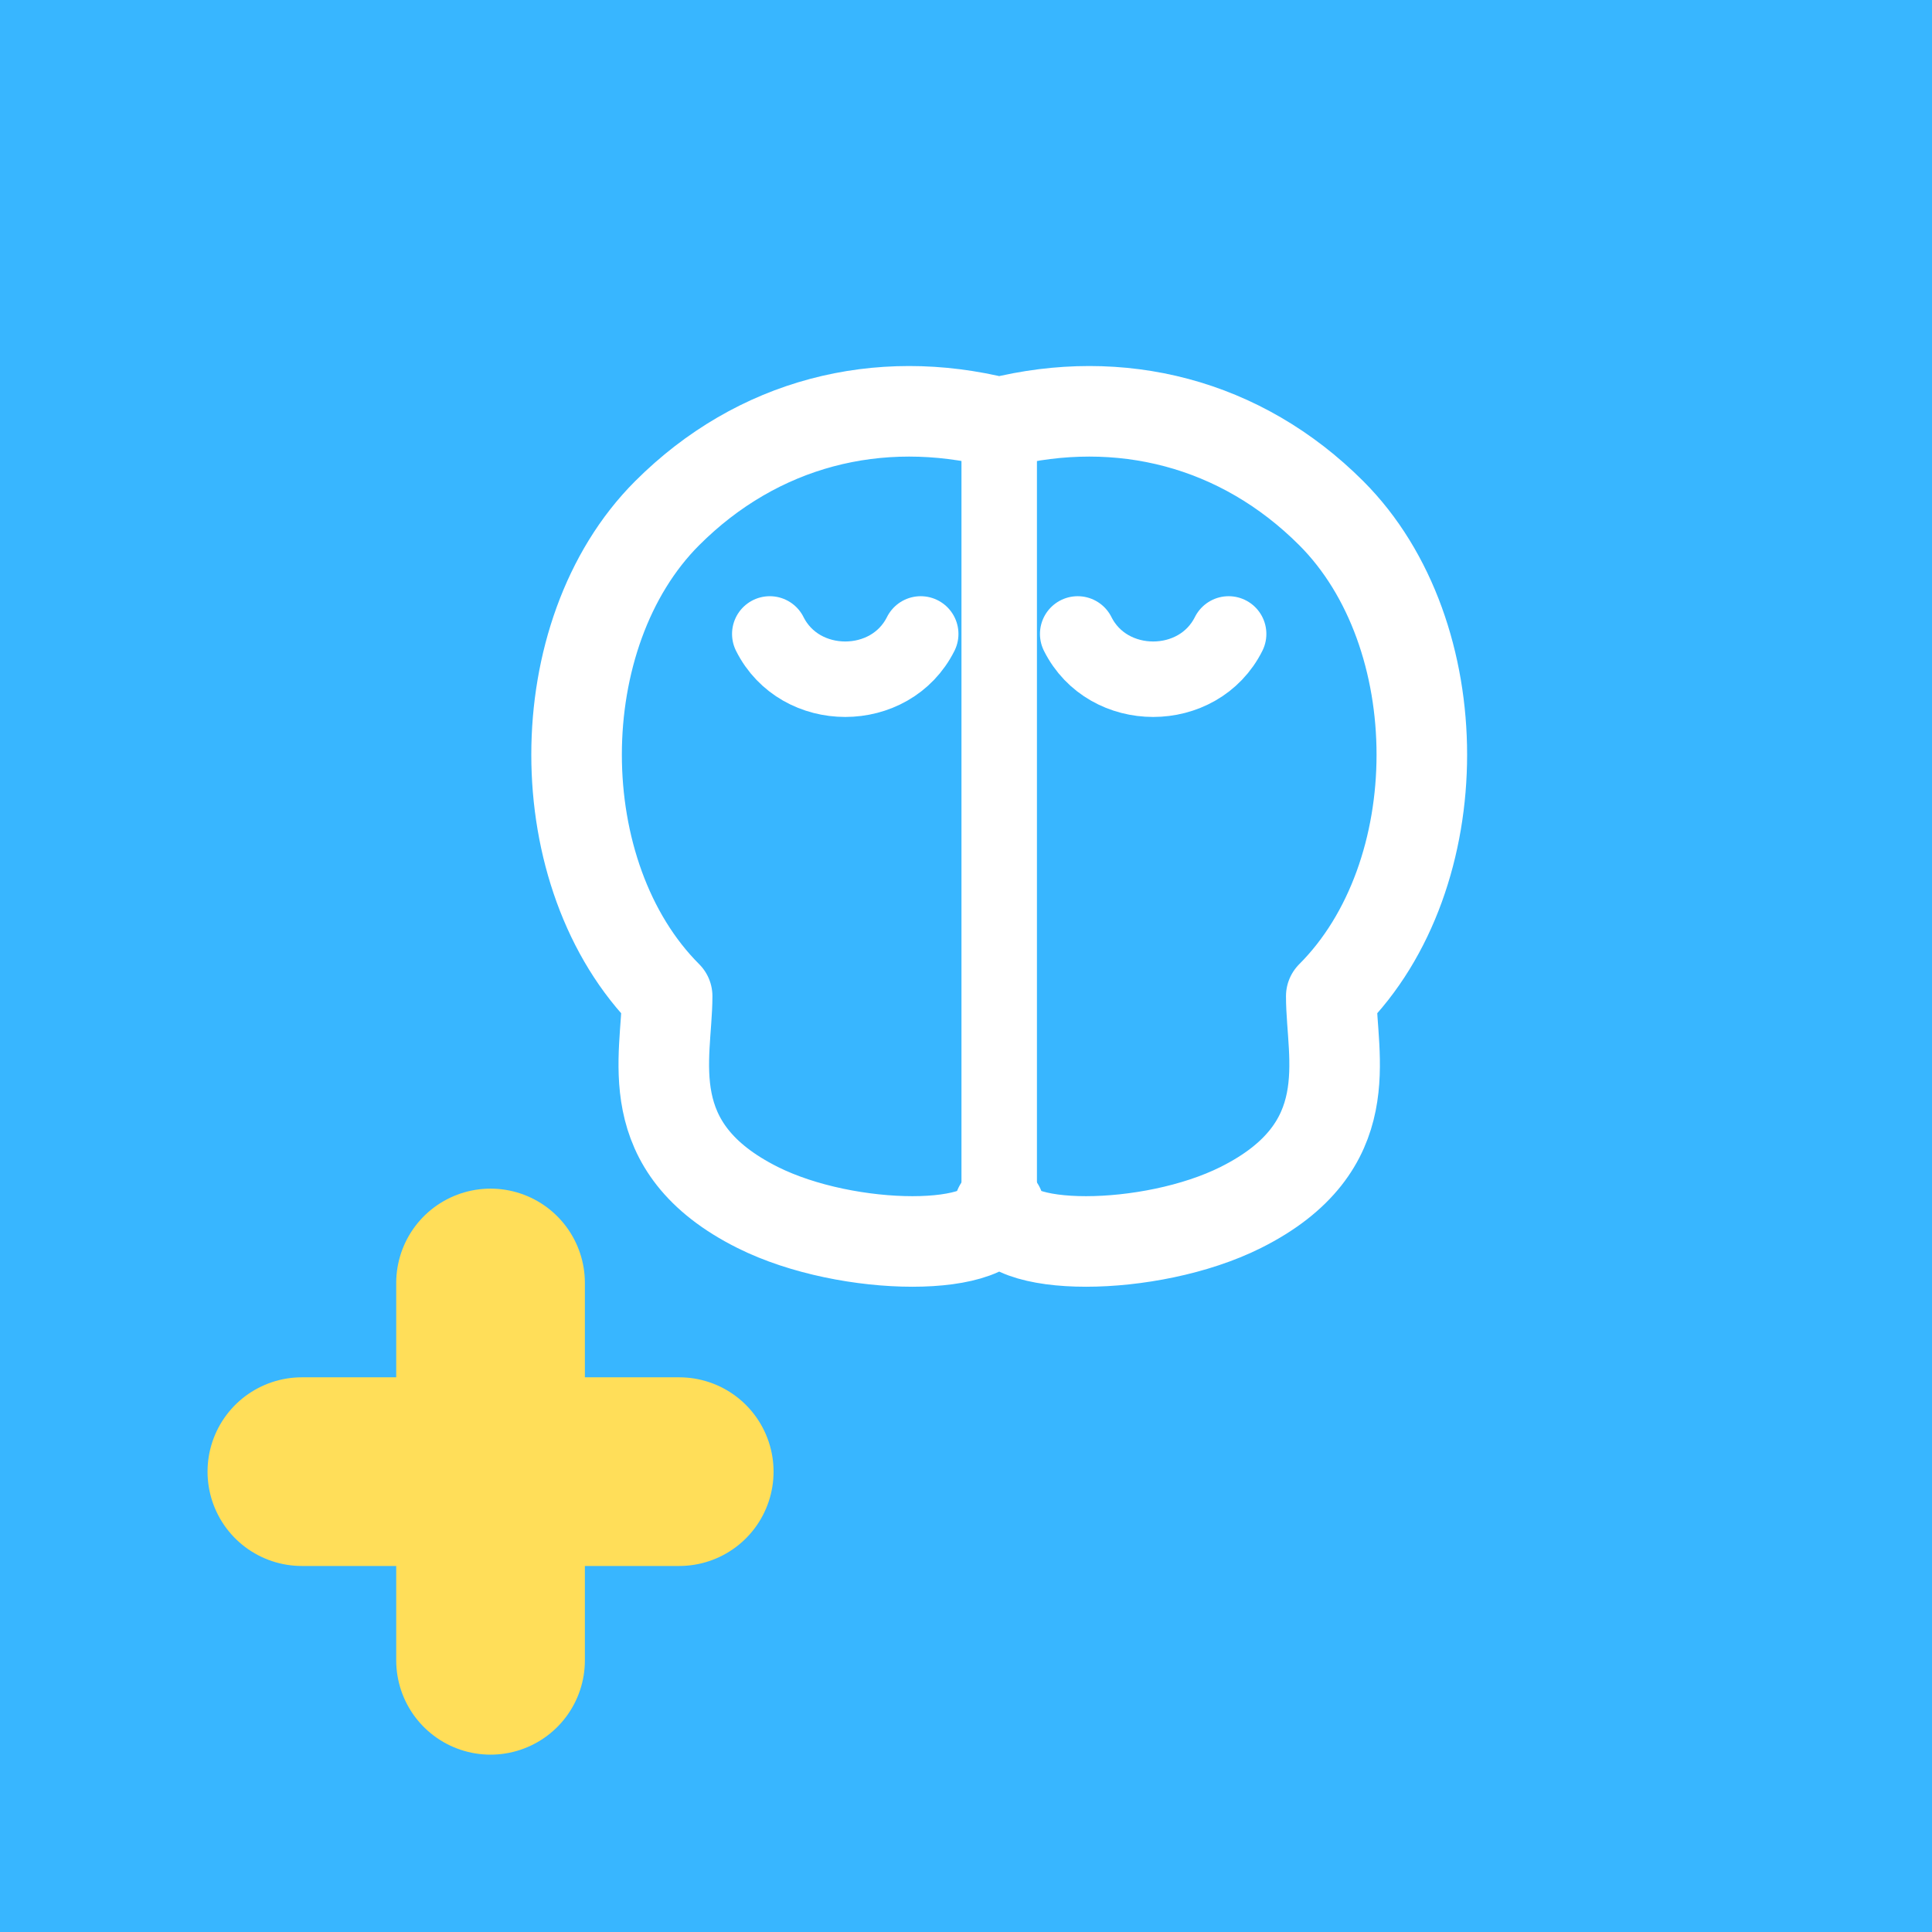
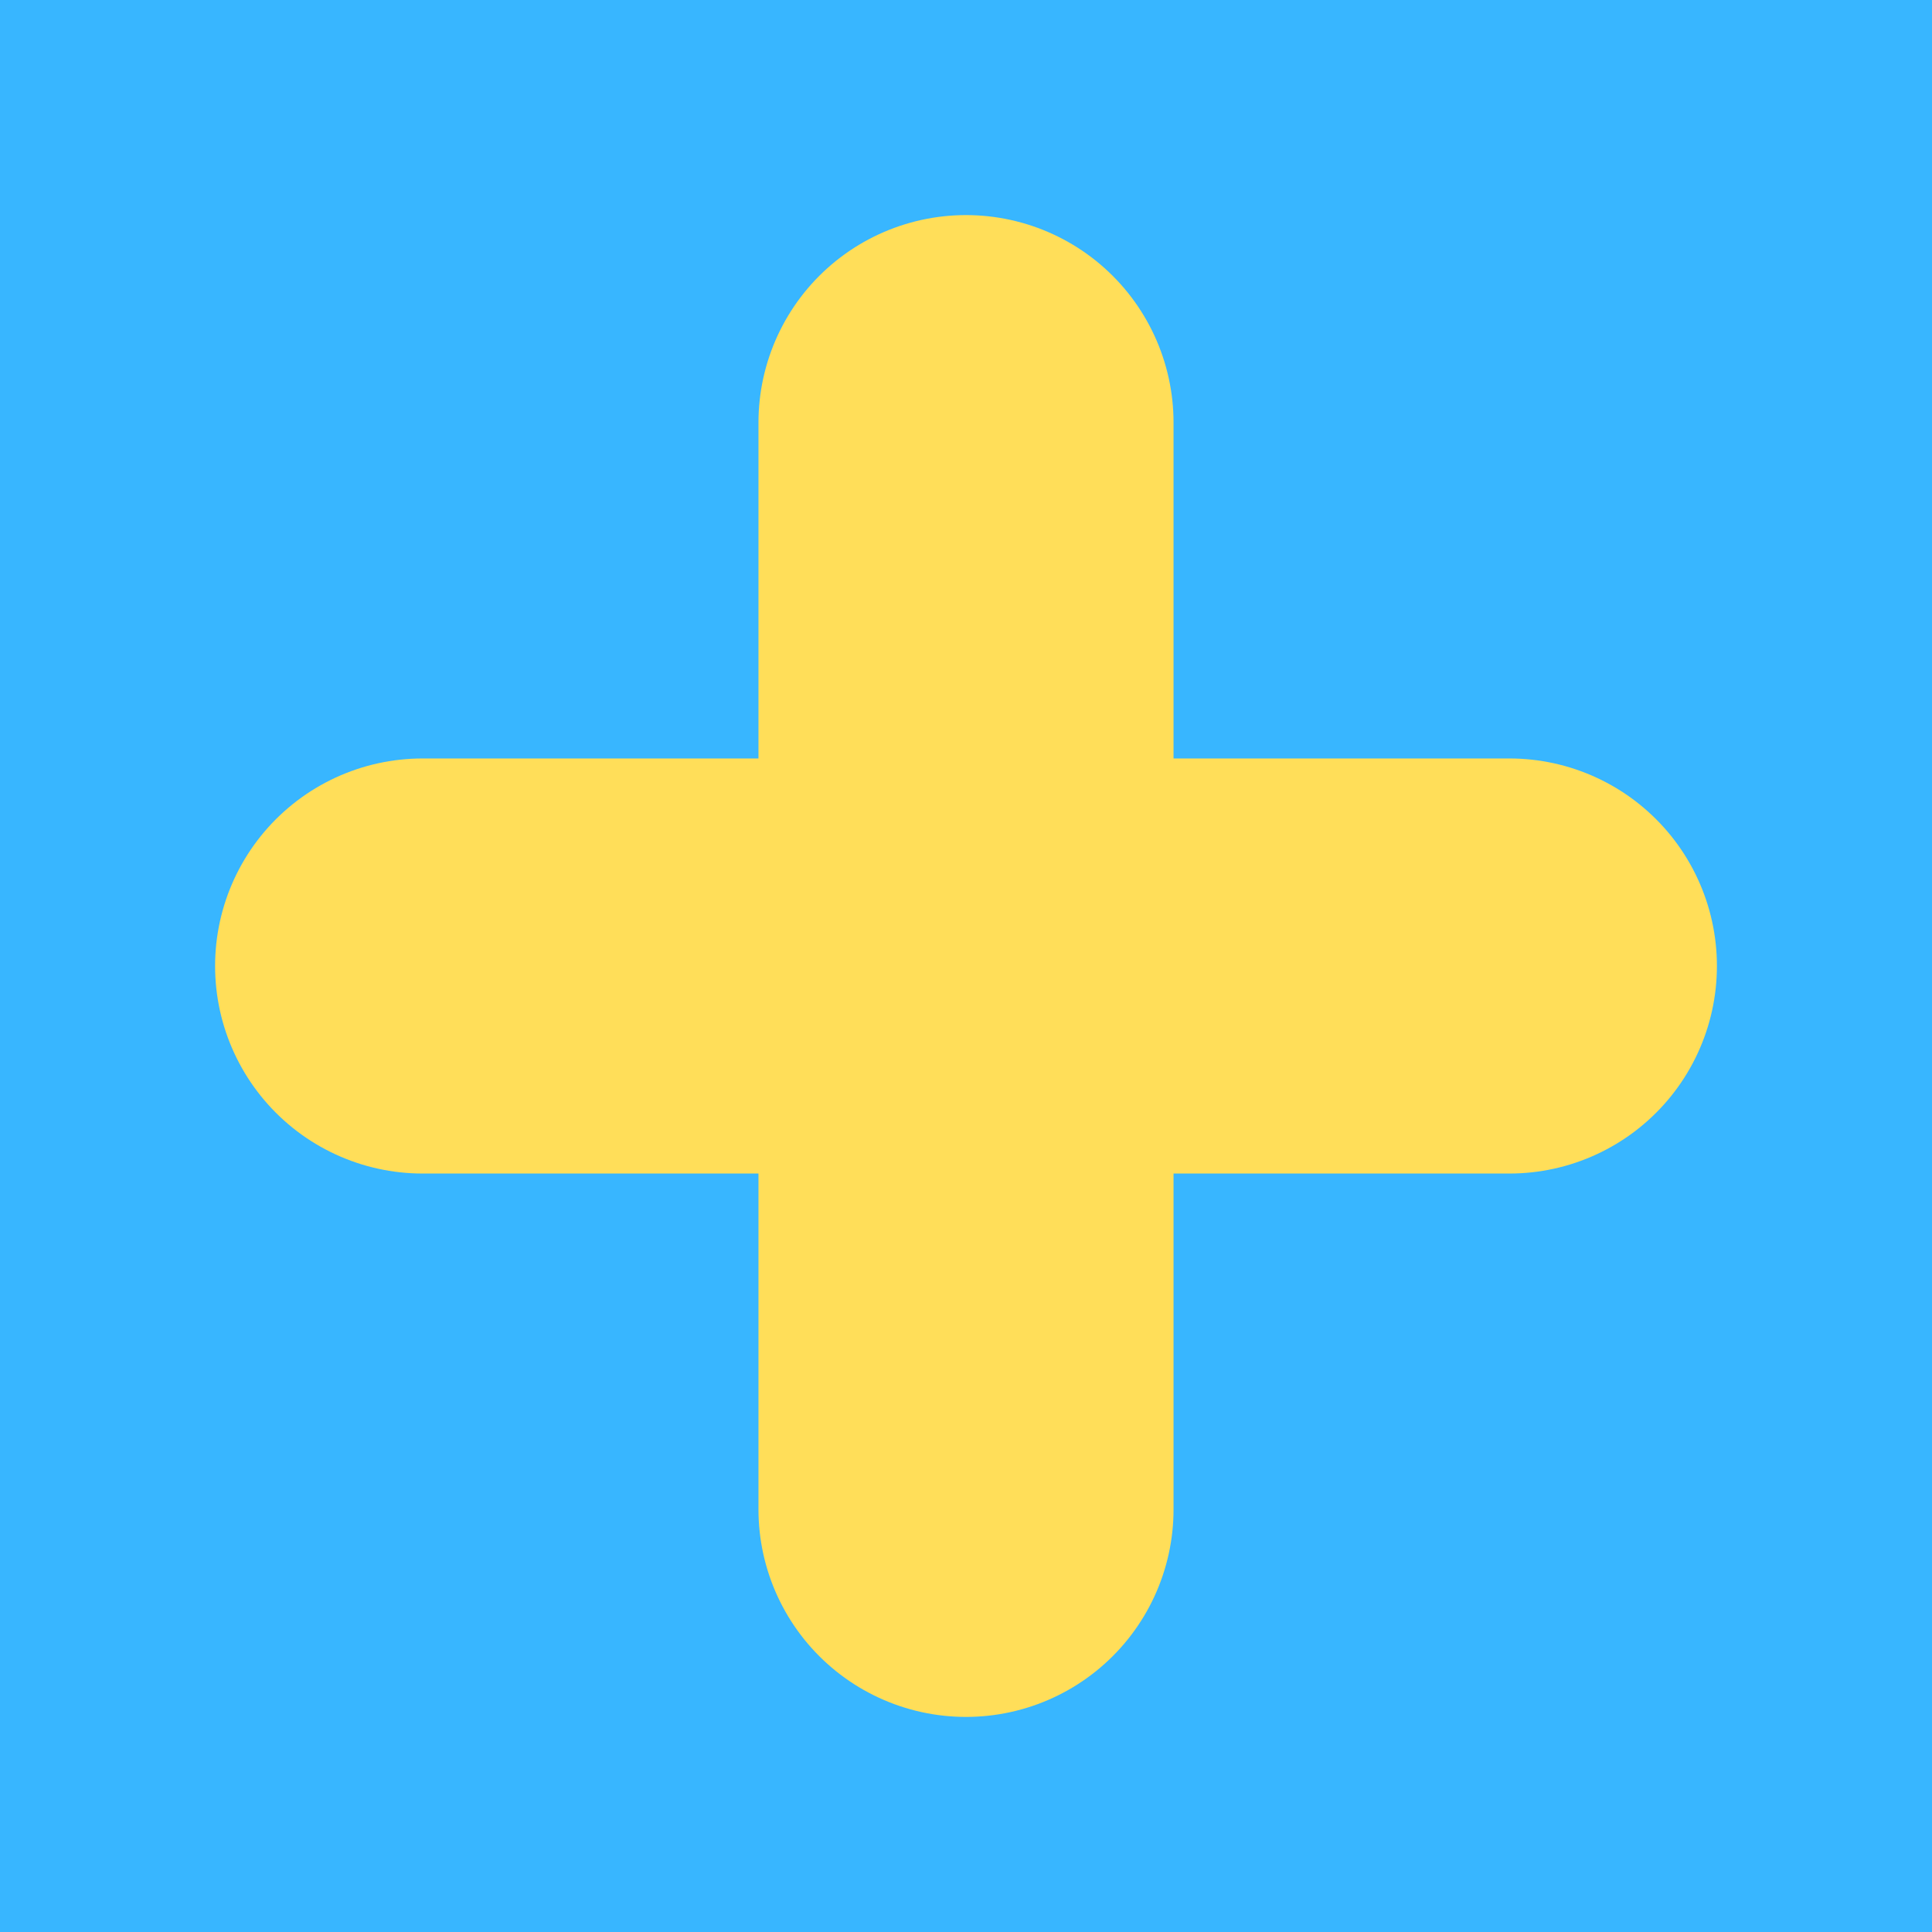
<svg xmlns="http://www.w3.org/2000/svg" viewBox="0 0 512 512">
  <rect width="512" height="512" fill="#38b6ff" />
-   <g transform="translate(60, 40) scale(0.8)">
-     <path d="M256 90c-40-10-80 0-110 30-40 40-40 120 0 160 0 20-10 50 30 70 30 15 80 15 80 0 0 15 50 15 80 0 40-20 30-50 30-70 40-40 40-120 0-160-30-30-70-40-110-30z" fill="none" stroke="#ffffff" stroke-width="30" stroke-linecap="round" stroke-linejoin="round" />
-     <path d="M256 90v260" stroke="#ffffff" stroke-width="25" stroke-linecap="round" />
-     <path d="M180 160c10 20 40 20 50 0" stroke="#ffffff" stroke-width="25" stroke-linecap="round" fill="none" />
-     <path d="M332 160c-10 20-40 20-50 0" stroke="#ffffff" stroke-width="25" stroke-linecap="round" fill="none" />
-   </g>
-   <path d="M130 340v100M80 390h100" stroke="#ffde59" stroke-width="50" stroke-linecap="round" />
+   <path d="M256 112V400M112 256H400" stroke="#ffde59" stroke-width="110" stroke-linecap="round" />
</svg>
